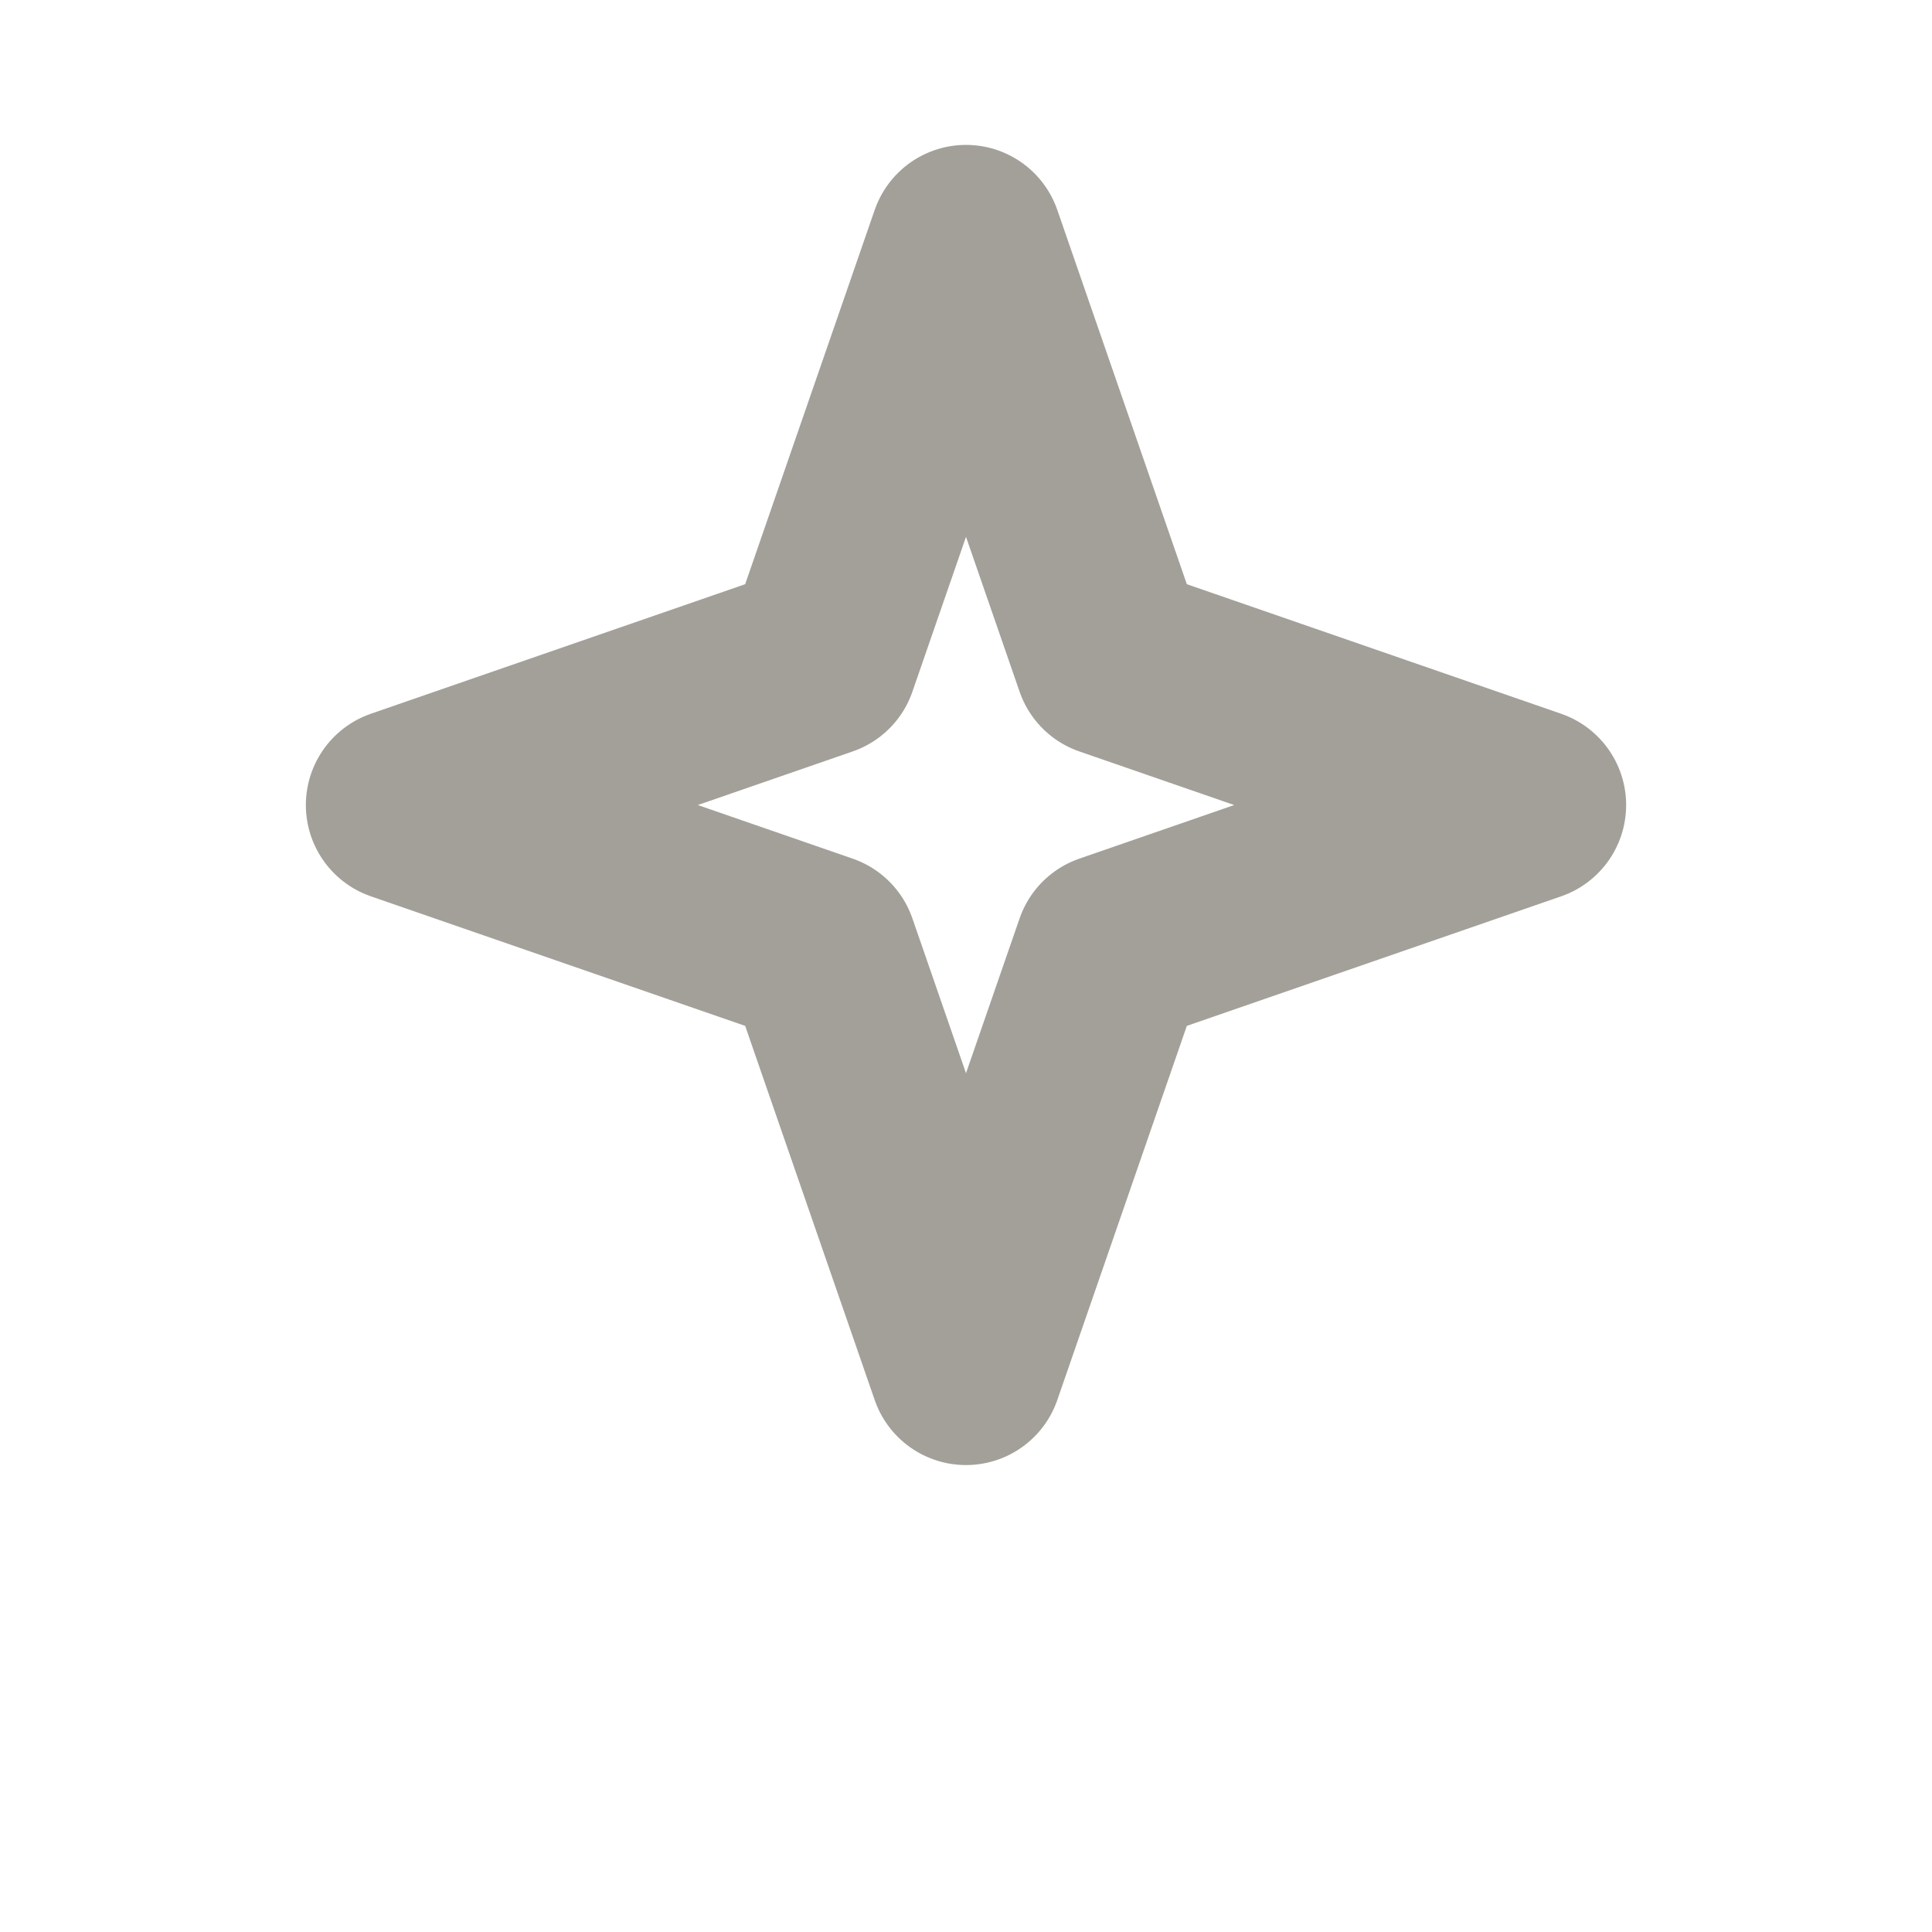
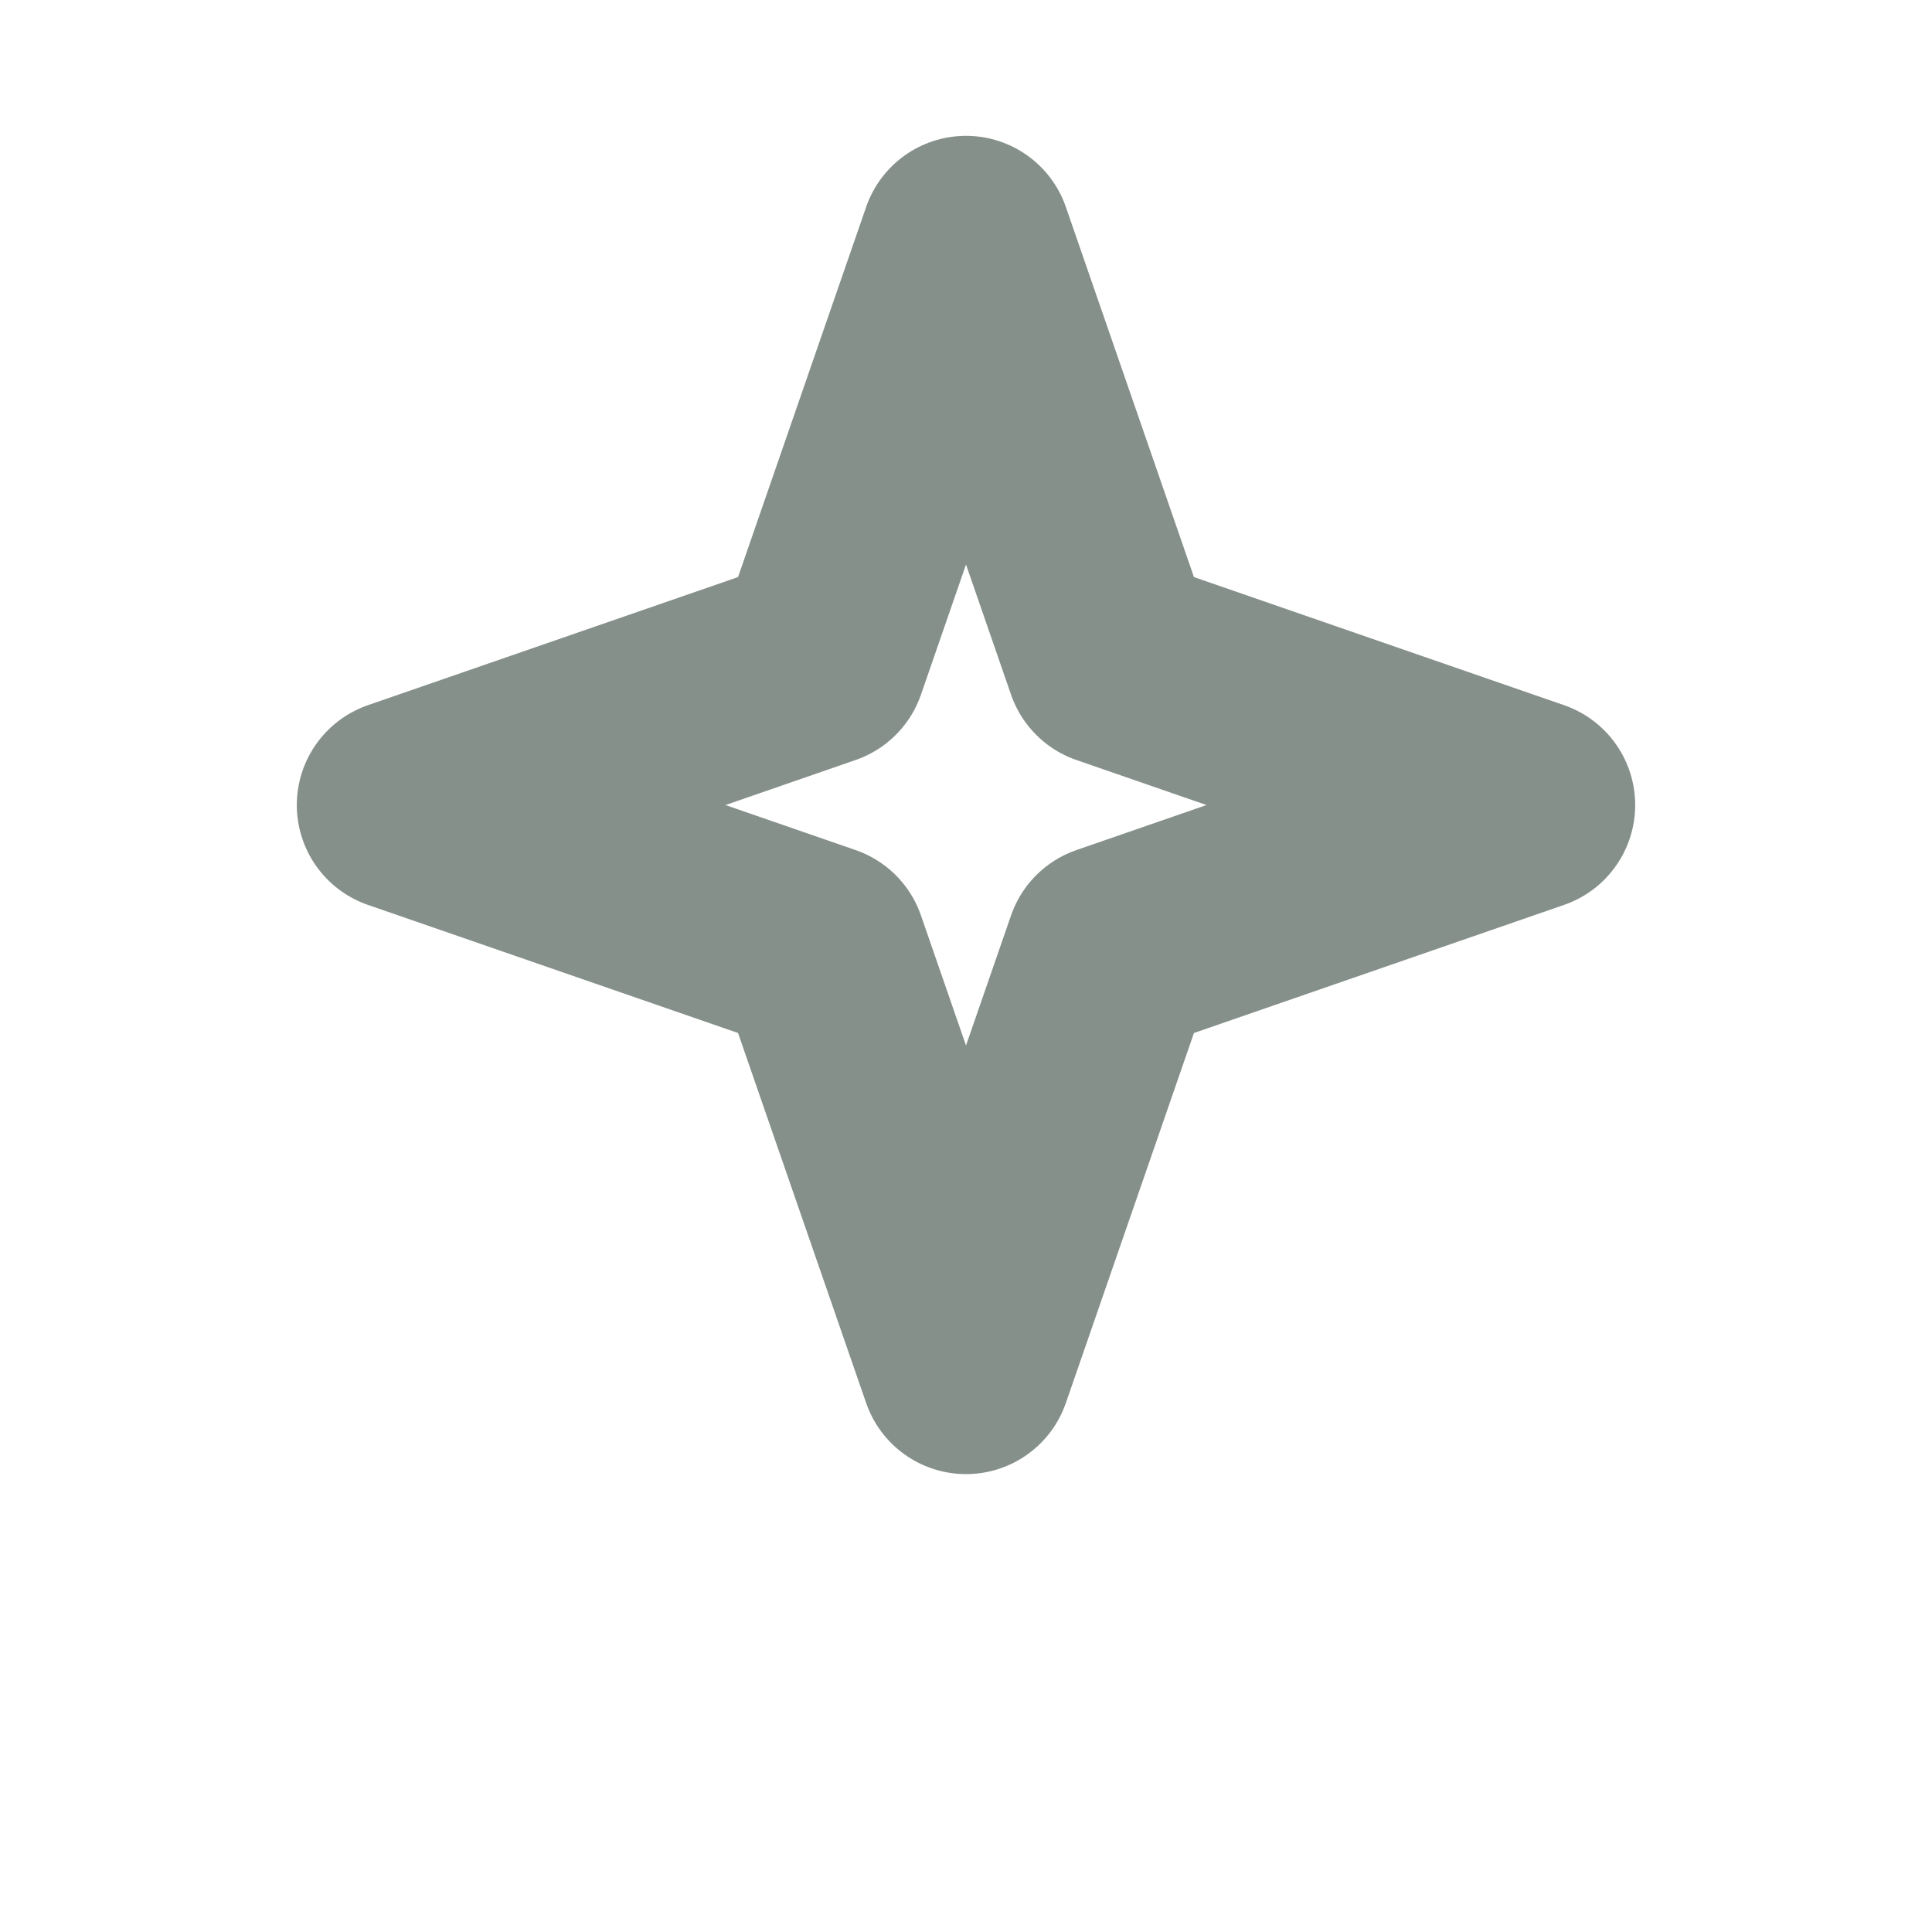
<svg xmlns="http://www.w3.org/2000/svg" width="16" height="16" viewBox="0 0 16 16" fill="none">
-   <path d="M8 2L9.2 5.467L12.667 6.667L9.2 7.867L8 11.333L6.8 7.867L3.333 6.667L6.8 5.467L8 2Z" stroke-width="1.6" stroke-linejoin="round" stroke="#A3A09A" />
+   <path d="M8 2L9.2 5.467L12.667 6.667L9.2 7.867L8 11.333L6.8 7.867L3.333 6.667L6.8 5.467L8 2Z" stroke-width="1.75" stroke-linecap="round" stroke-linejoin="round" stroke="#86908B" />
</svg>
